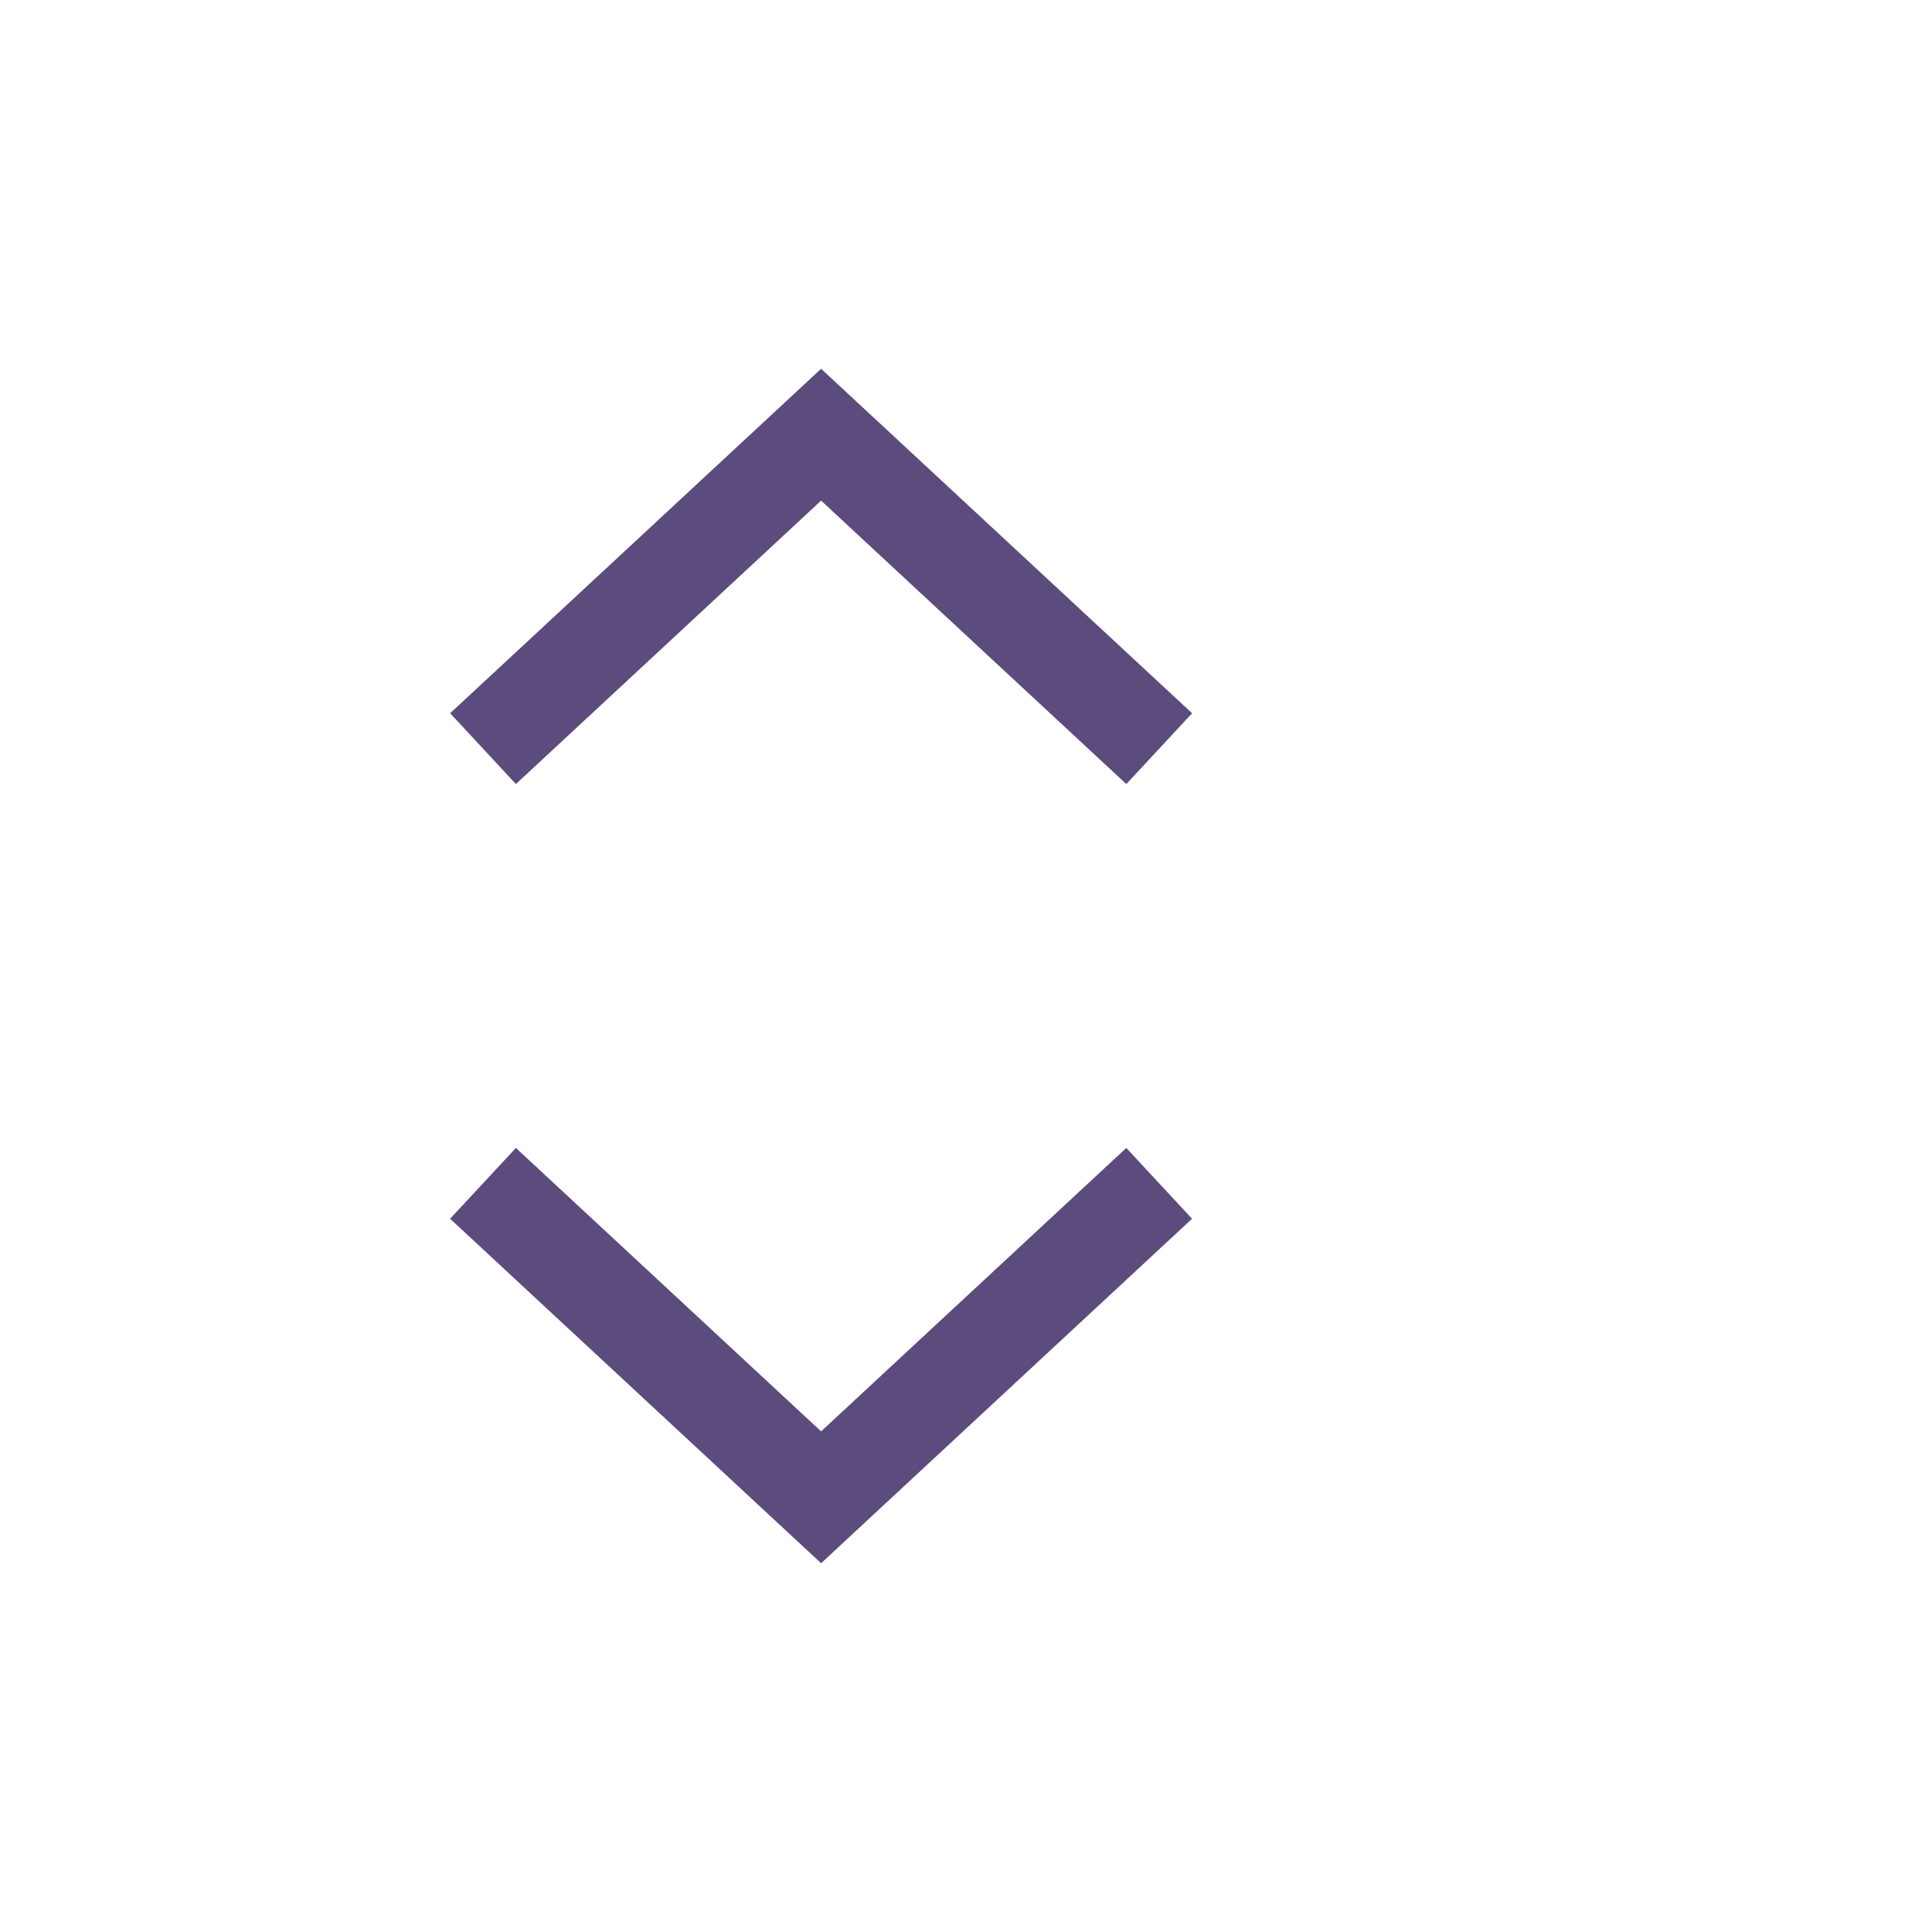
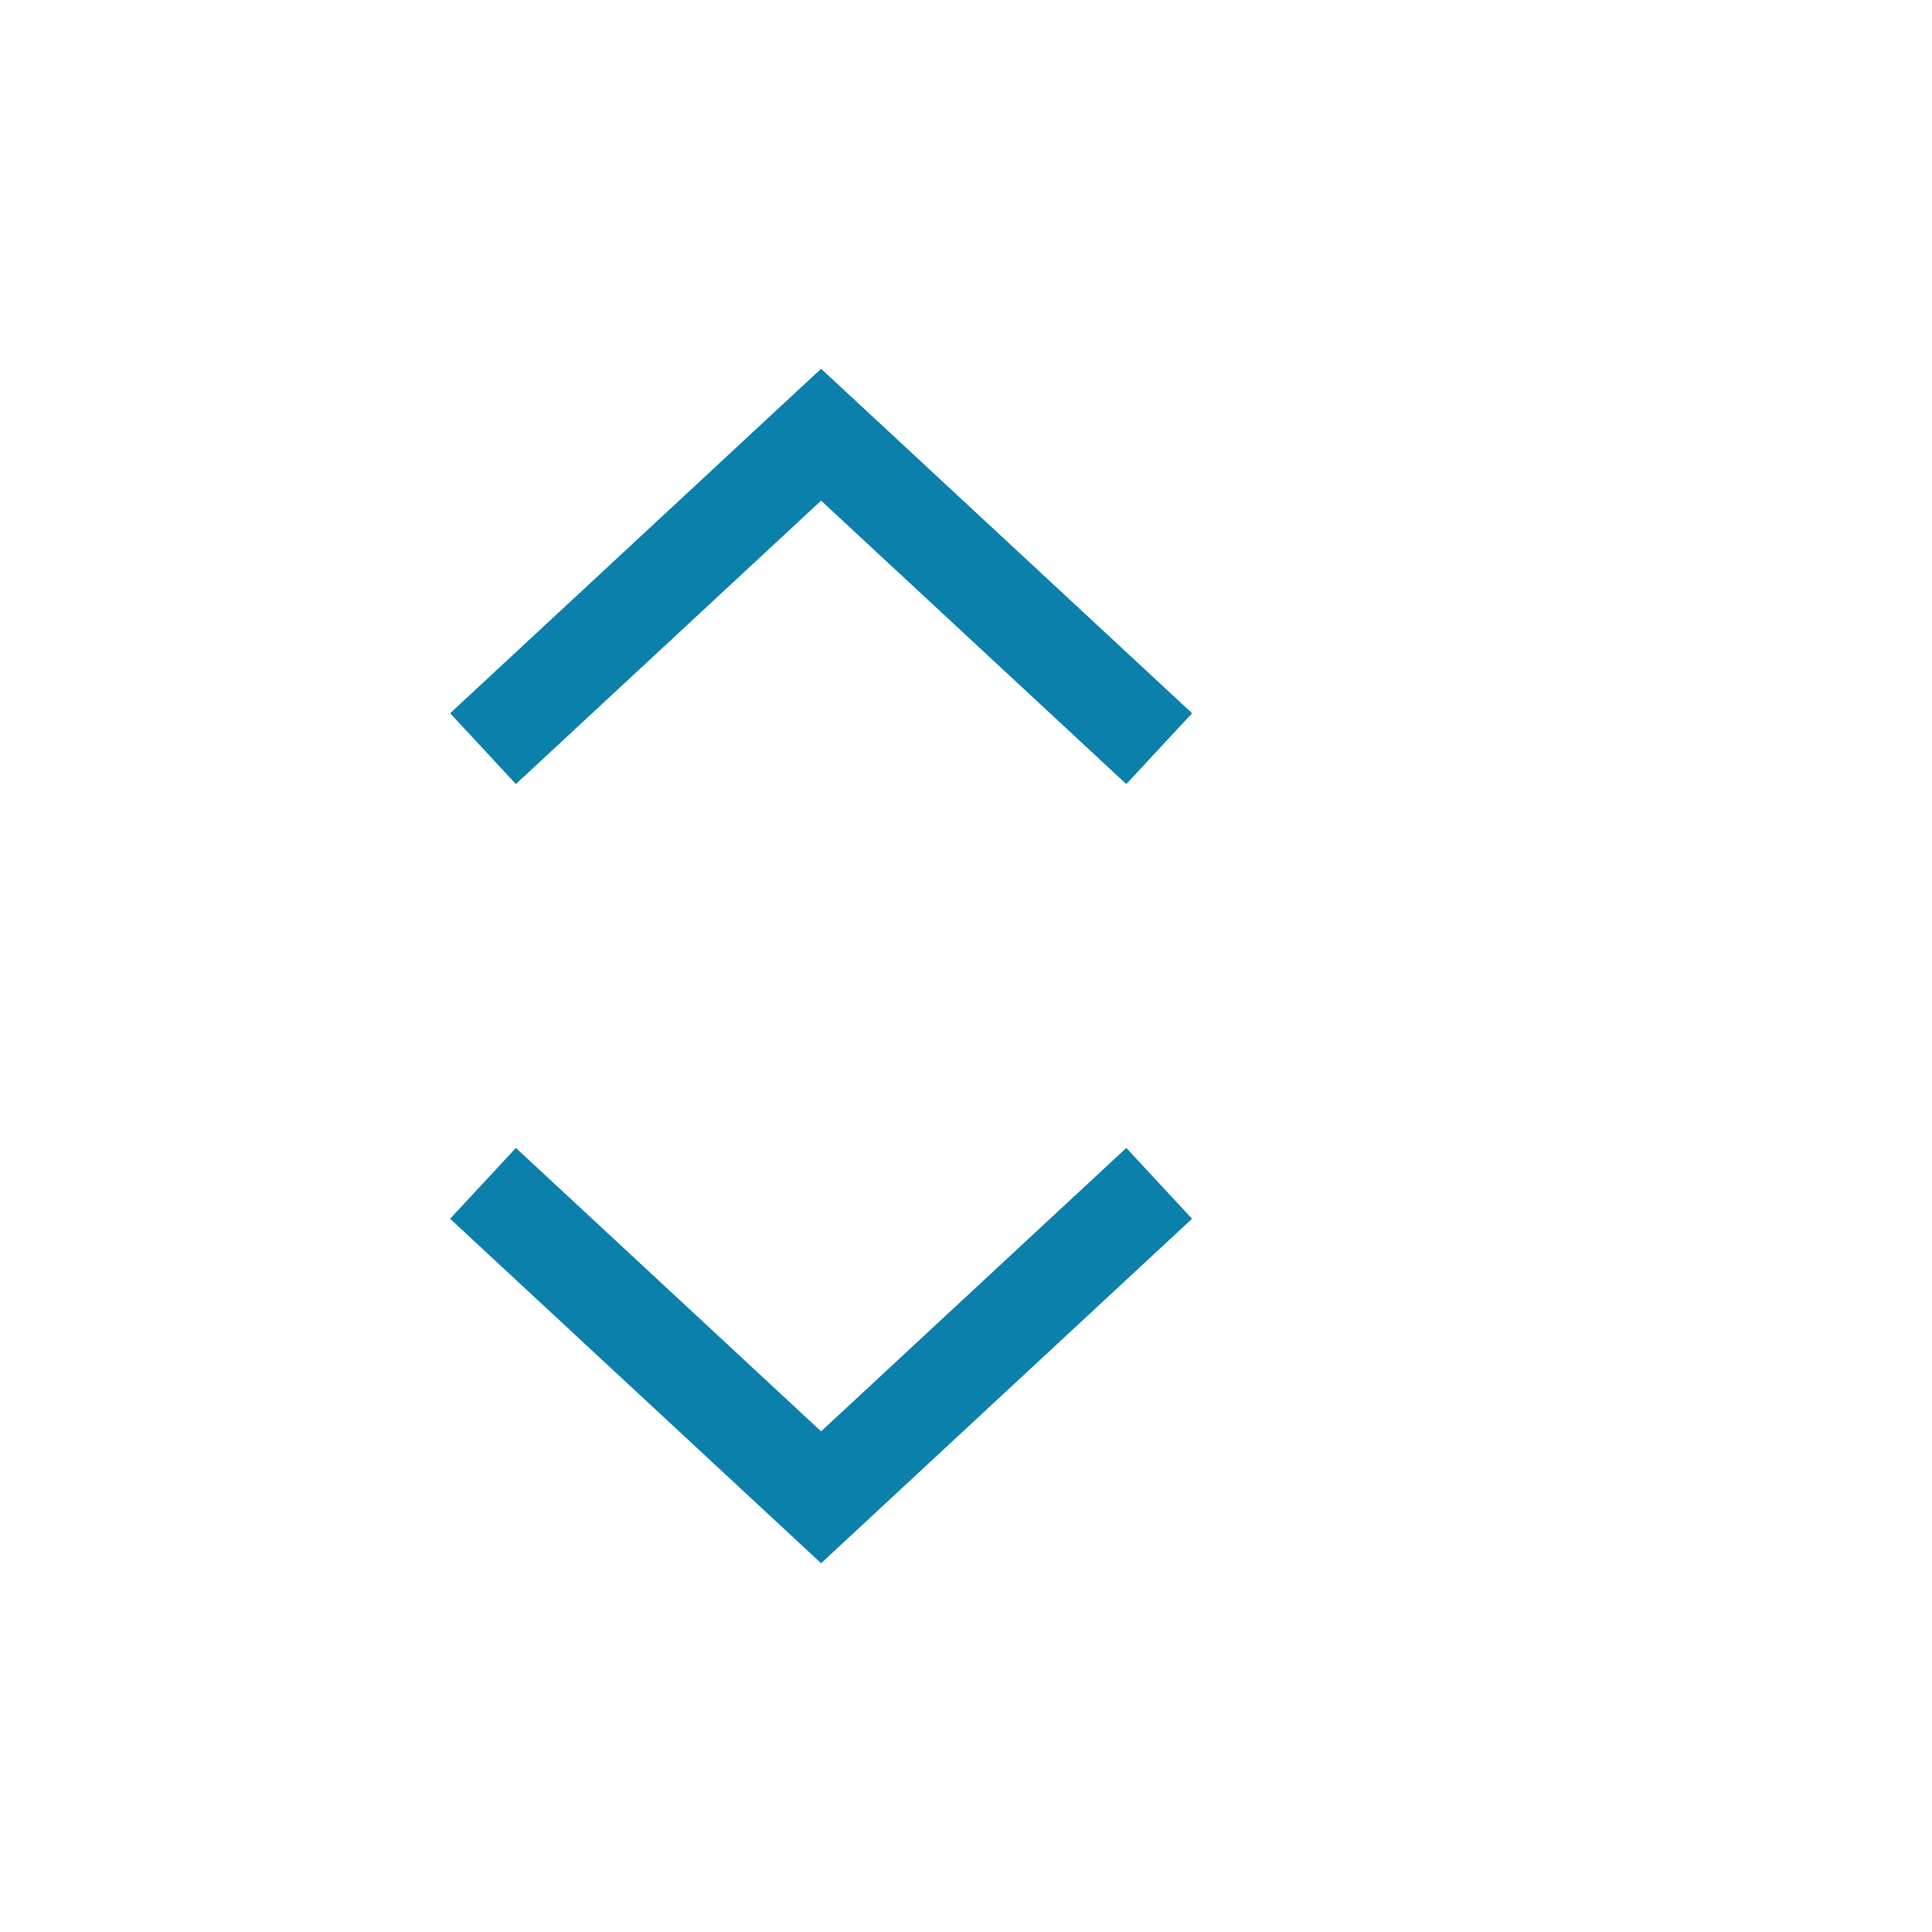
<svg xmlns="http://www.w3.org/2000/svg" width="40px" height="40px" viewBox="0 0 40 40" version="1.1">
  <g id="ComboBox" stroke="none" stroke-width="1" fill="none" fill-rule="evenodd">
    <g id="Group" transform="translate(5, 0)">
      <g id="ic-arrow-drop-down" transform="translate(0, 16)">
-         <g id="Group_8822" transform="translate(4, 7)" fill="#5C4B7D">
+         <g id="Group_8822" transform="translate(4, 7)" fill="#0a80ab">
          <polygon id="Path_18879" points="8 9.365 0.319 2.233 1.681 0.767 8 6.635 14.319 0.767 15.68 2.233" />
        </g>
        <polygon id="Rectangle_4407" points="0 0 24 0 24 24 0 24" />
      </g>
      <g id="ic-arrow-drop-up">
        <g id="ic_arrow_drop_up" transform="translate(12, 12) rotate(180) translate(-12, -12) translate(-0, 0)">
-           <g id="Group_8822" transform="translate(4, 7)" fill="#5C4B7D">
+           <g id="Group_8822" transform="translate(4, 7)" fill="#0a80ab">
            <polygon id="Path_18879" points="8 9.365 0.319 2.233 1.681 0.767 8 6.635 14.319 0.767 15.68 2.233" />
          </g>
          <polygon id="Rectangle_4407" points="0 0 24 0 24 24 0 24" />
        </g>
      </g>
    </g>
  </g>
</svg>
